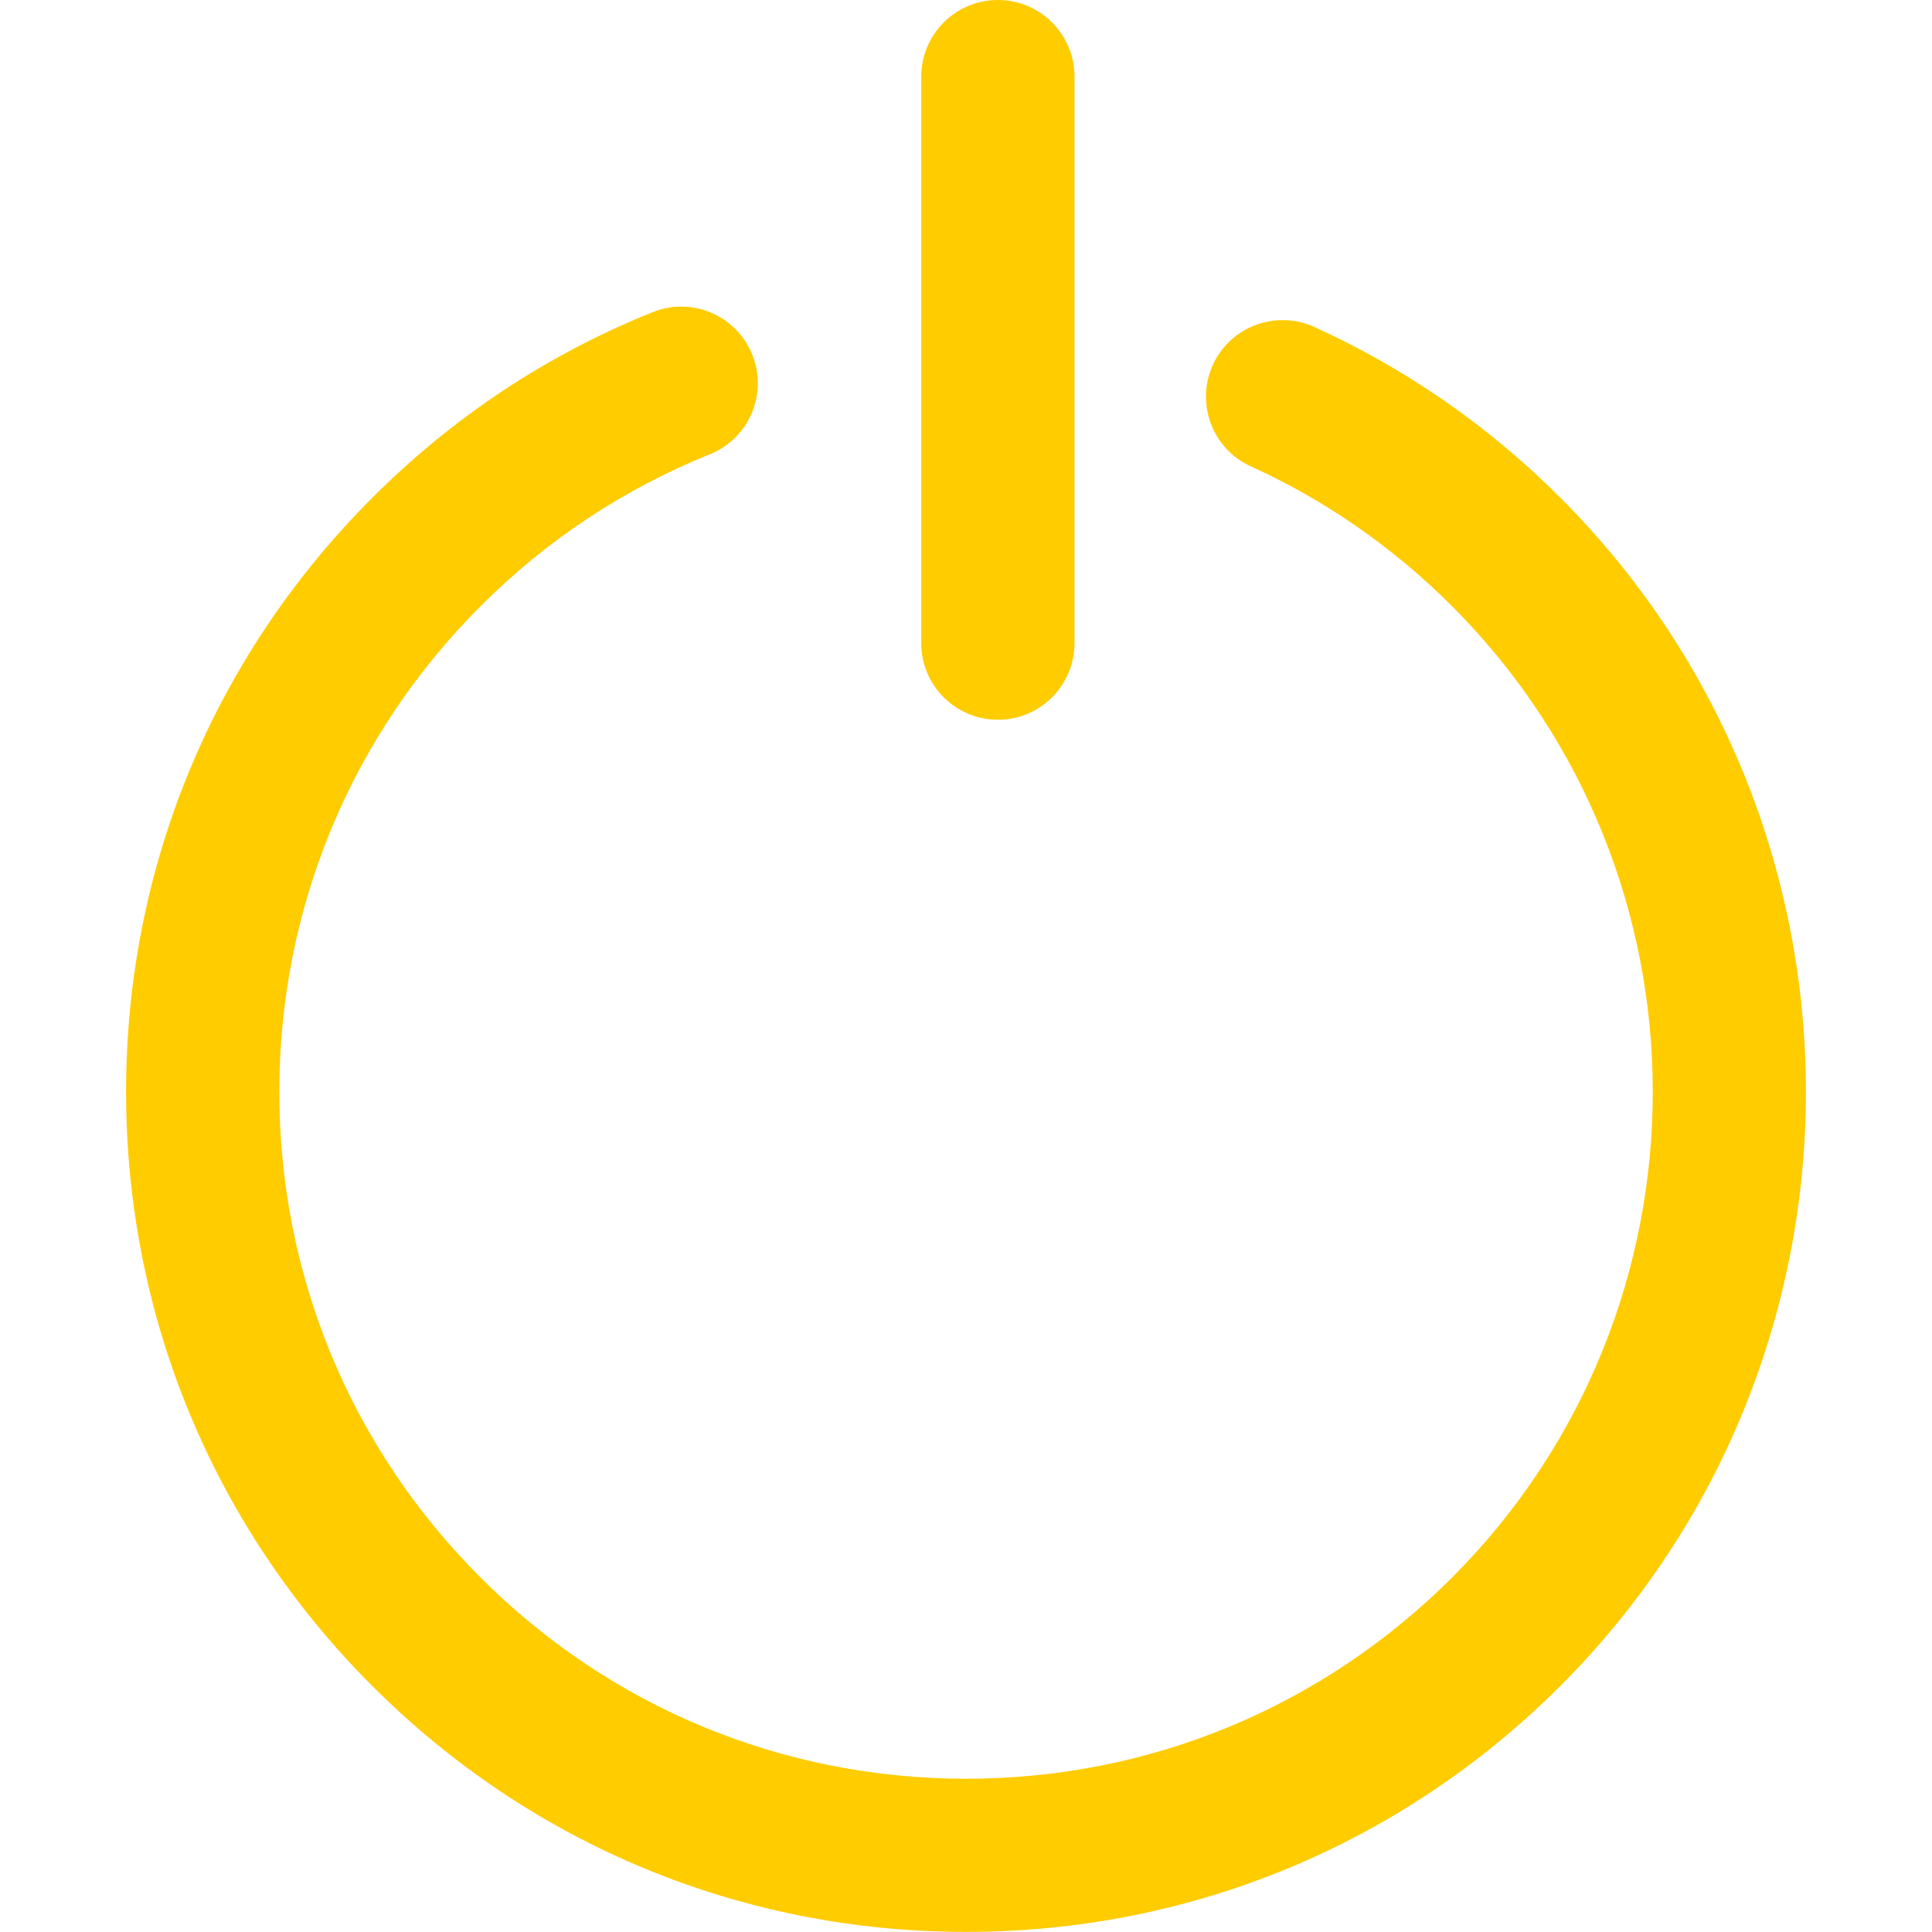
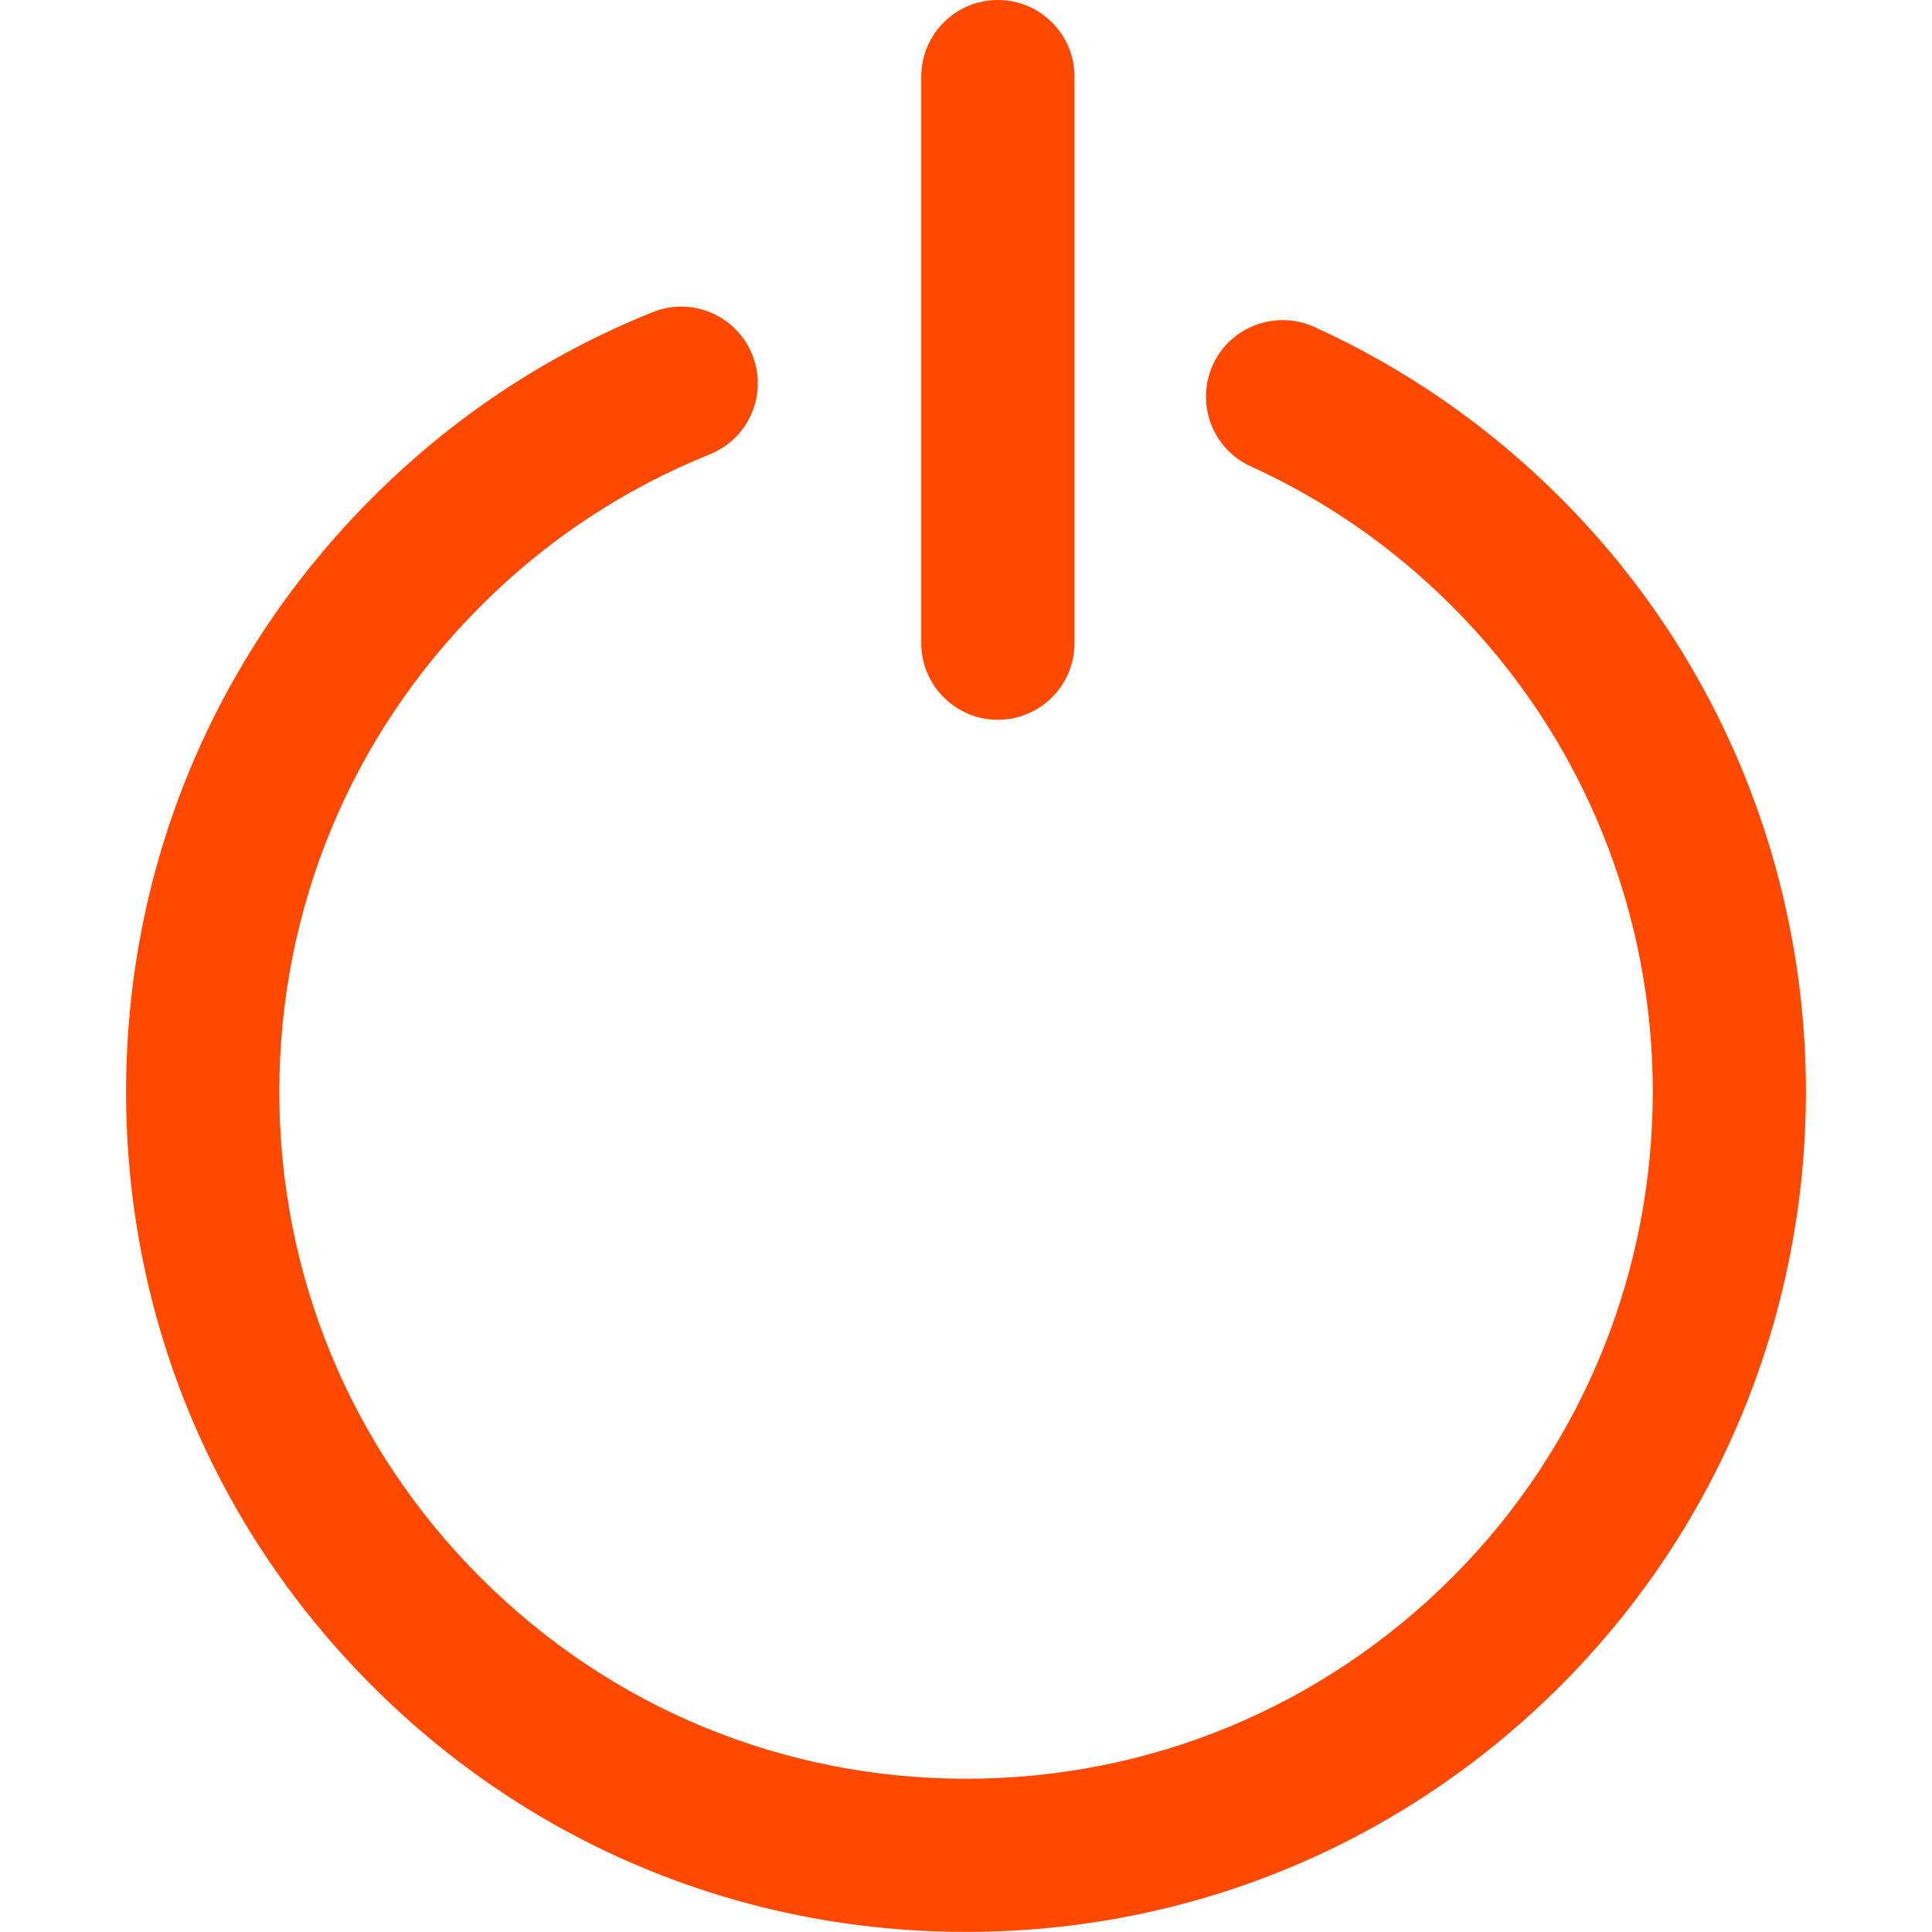
<svg xmlns="http://www.w3.org/2000/svg" version="1.1" viewBox="0 0 18.91 18.91" enable-background="new 0 0 18.91 18.91">
-   <g fill-rule="evenodd" fill="rgb(255, 204, 0)">
+   <g fill-rule="evenodd" fill="rgb(255, 73, 0)">
    <path d="m15.273,4.872c-0.703-0.703-1.514-1.265-2.409-1.672-0.375-0.17-0.822-0.005-0.993,0.372-0.171,0.377-0.005,0.822 0.372,0.993 0.731,0.332 1.394,0.793 1.969,1.368 2.62,2.622 2.62,6.887 0,9.508-1.271,1.269-2.959,1.969-4.755,1.969-1.796,0-3.484-0.699-4.753-1.969-1.271-1.27-1.97-2.958-1.97-4.754 0-1.796 0.7-3.484 1.971-4.755 0.646-0.647 1.401-1.146 2.242-1.485 0.384-0.154 0.571-0.591 0.416-0.976-0.155-0.384-0.592-0.571-0.976-0.415-1.03,0.414-1.953,1.025-2.743,1.816-1.554,1.553-2.41,3.618-2.41,5.815 0,2.196 0.856,4.262 2.409,5.814 1.552,1.553 3.617,2.409 5.814,2.408 2.197,0 4.262-0.855 5.816-2.408 3.204-3.206 3.204-8.422 0-11.629z" />
    <path d="m9.767,7.045c0.414,0 0.75-0.336 0.75-0.75v-5.545c0-0.414-0.336-0.75-0.75-0.75-0.414,0-0.75,0.336-0.75,0.75v5.545c0,0.414 0.336,0.75 0.75,0.75z" />
  </g>
</svg>
